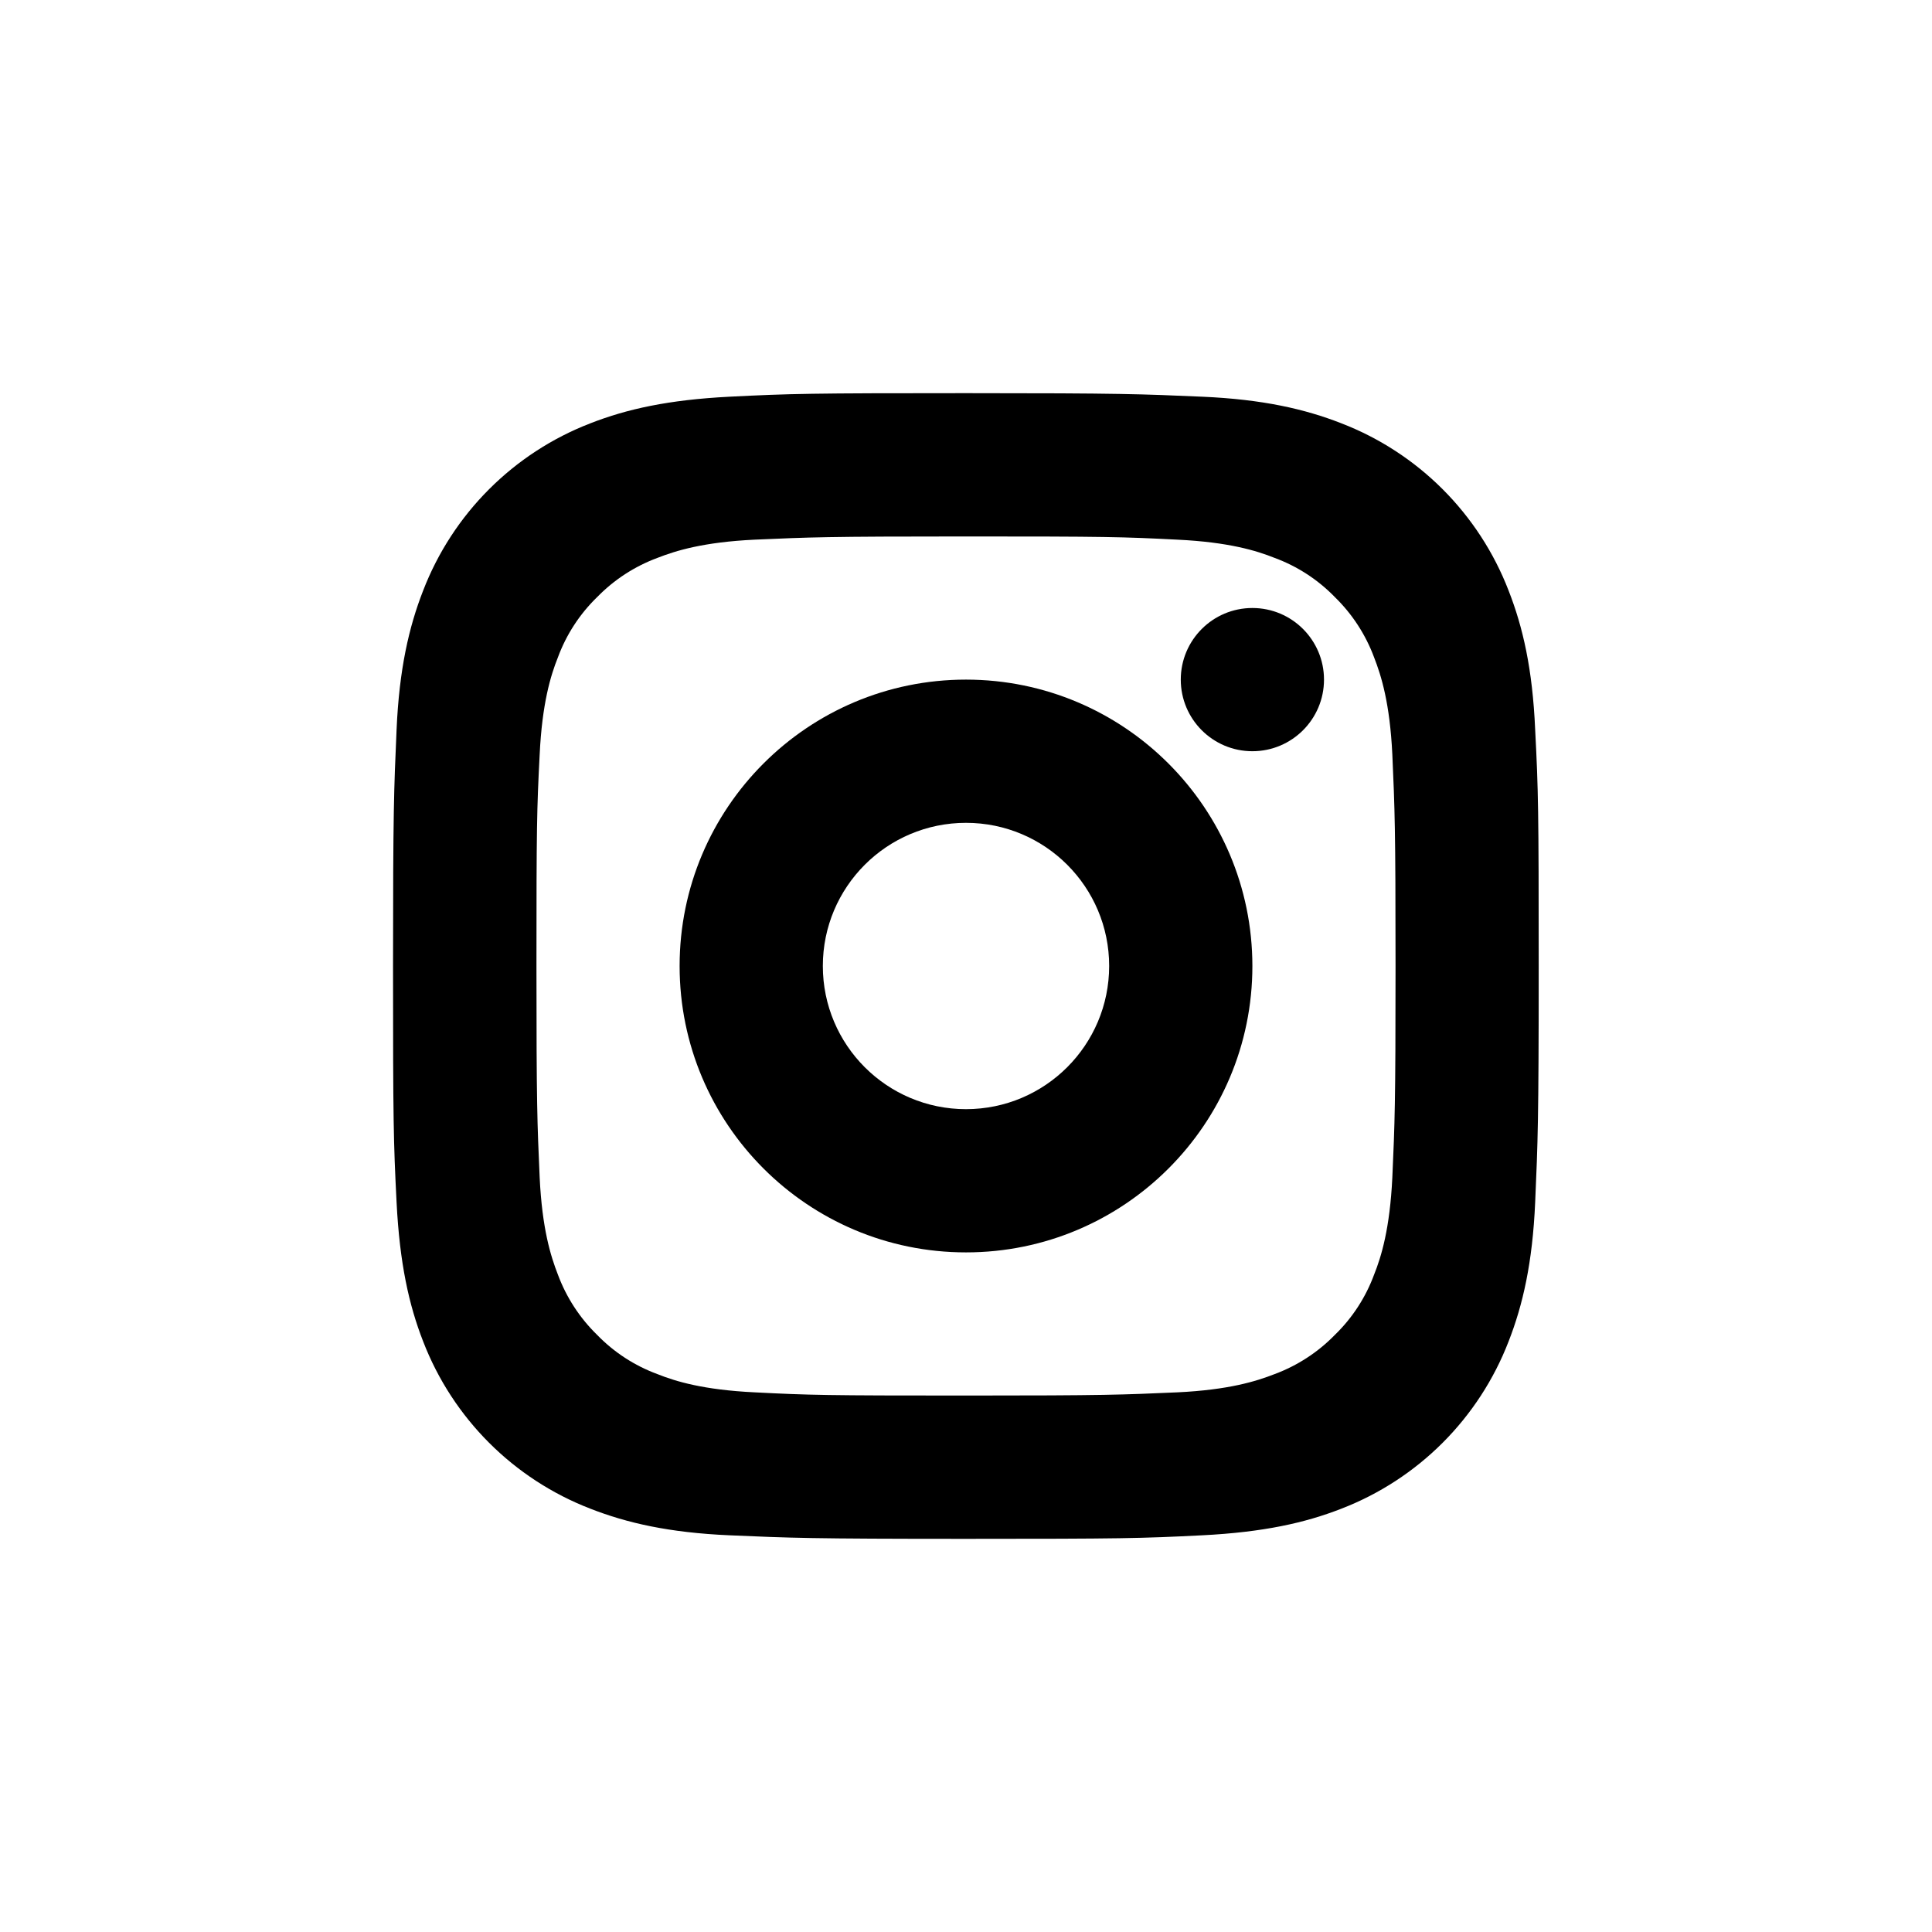
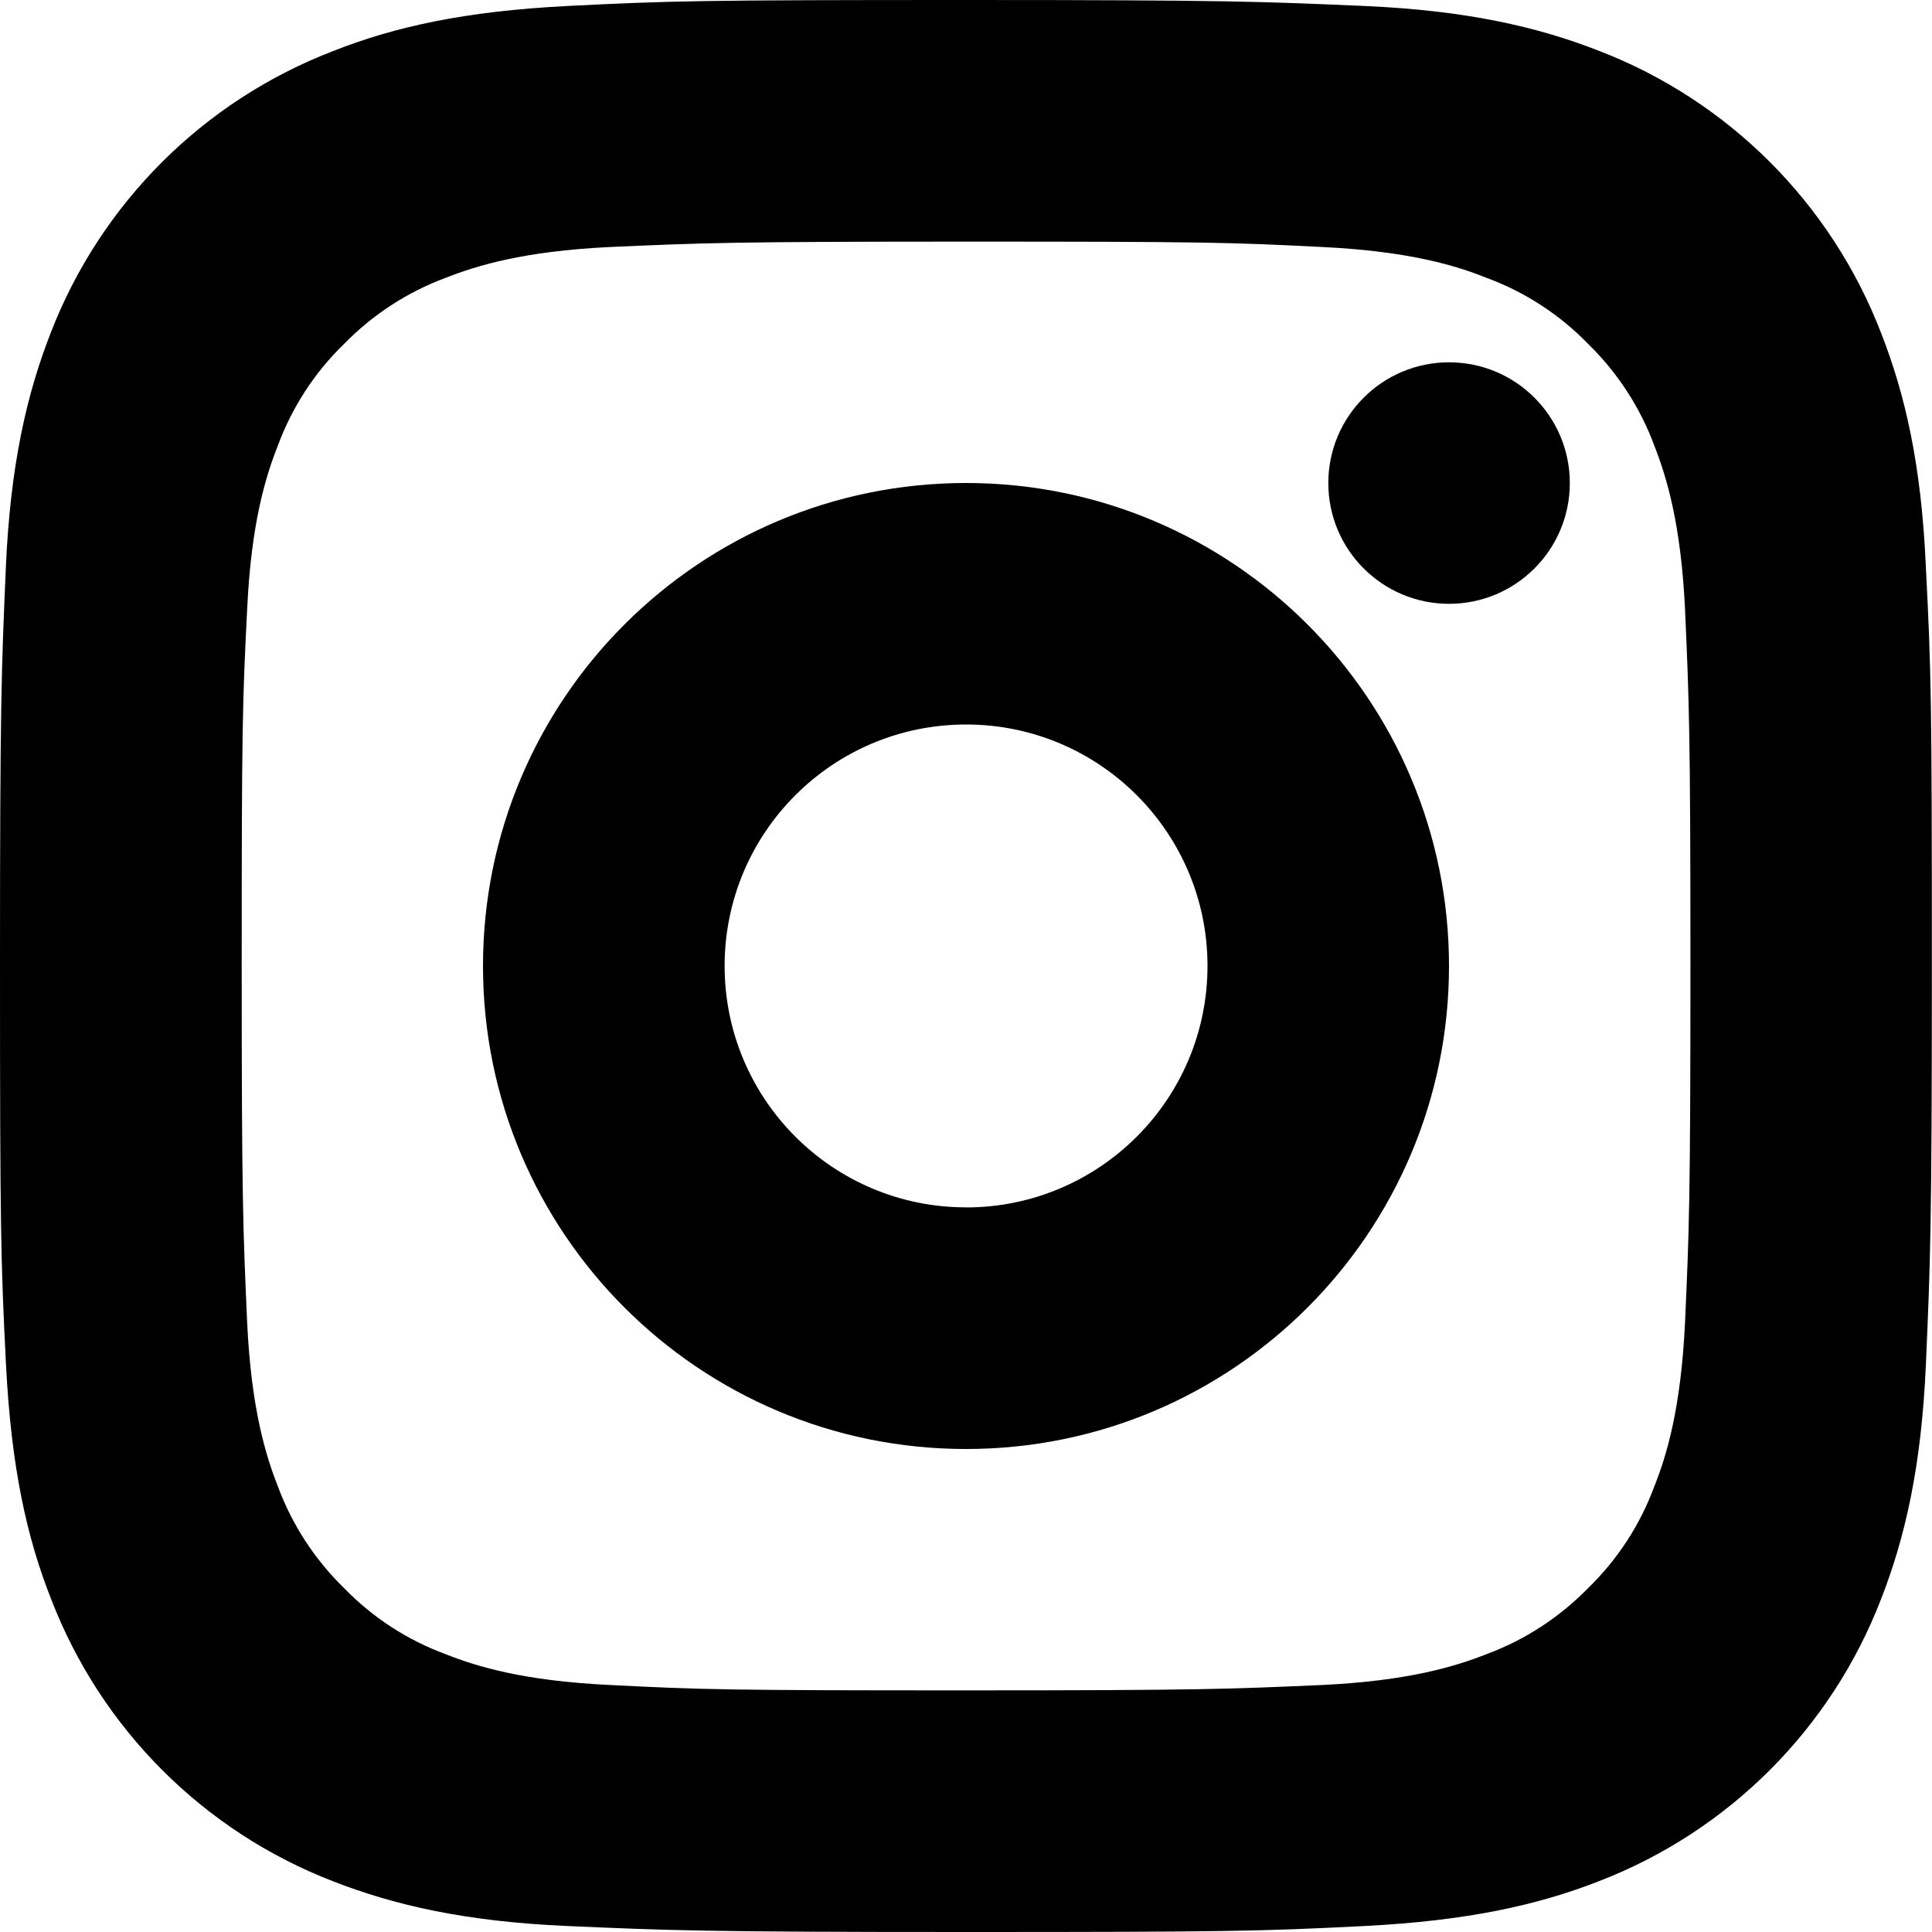
- <svg xmlns="http://www.w3.org/2000/svg" id="Layer_1" data-name="Layer 1" viewBox="0 0 300 300">
-   <path d="M150,105.53A44.47,44.47,0,1,0,194.47,150,44.49,44.49,0,0,0,150,105.53Zm0,66.7A22.23,22.23,0,1,1,172.23,150,22.24,22.24,0,0,1,150,172.23Z" />
-   <circle cx="194.47" cy="105.53" r="11.12" />
-   <path d="M238.38,113.3c-.41-9.48-1.92-15.95-4.12-21.58a45.35,45.35,0,0,0-26-26c-5.64-2.2-12.17-3.71-21.58-4.12s-12.51-.55-36.7-.55-27.22.07-36.7.55-15.94,1.92-21.58,4.12a45.34,45.34,0,0,0-26,26c-2.2,5.64-3.71,12.17-4.12,21.58s-.55,12.51-.55,36.7.07,27.22.55,36.7,1.92,15.94,4.12,21.58a45.34,45.34,0,0,0,26,26c5.64,2.2,12.17,3.71,21.58,4.12s12.51.55,36.7.55,27.22-.07,36.7-.55,15.94-1.92,21.58-4.12a45.35,45.35,0,0,0,26-26c2.2-5.64,3.71-12.16,4.12-21.58s.55-12.51.55-36.7S238.87,122.78,238.38,113.3ZM216.2,182.85c-.38,7.91-1.7,12.25-2.83,15.07a25.18,25.18,0,0,1-6.09,9.36,25.43,25.43,0,0,1-9.36,6.09c-2.89,1.13-7.16,2.45-15.07,2.83-8.6.38-11.12.5-32.85.5s-24.31-.06-32.85-.5c-7.91-.38-12.25-1.7-15.07-2.83a25.16,25.16,0,0,1-9.36-6.09,25.44,25.44,0,0,1-6.09-9.36c-1.13-2.89-2.45-7.16-2.83-15.07-.38-8.6-.5-11.18-.5-32.85s.06-24.31.5-32.85c.38-7.91,1.7-12.25,2.83-15.07a25.16,25.16,0,0,1,6.09-9.36,25.44,25.44,0,0,1,9.36-6.09c2.89-1.13,7.16-2.45,15.07-2.83,8.6-.38,11.18-.5,32.85-.5s24.31.06,32.85.5c7.91.38,12.25,1.7,15.07,2.83a25.18,25.18,0,0,1,9.36,6.09,25.45,25.45,0,0,1,6.09,9.36c1.13,2.89,2.45,7.16,2.83,15.07.38,8.6.5,11.18.5,32.85S216.58,174.31,216.2,182.85Z" />
+ <svg xmlns="http://www.w3.org/2000/svg" id="b4c8b485-ccf8-429b-bdcf-c3ed01129707" data-name="Layer 1" viewBox="0 0 300 300">
+   <path d="M150,75a75,75,0,1,0,75,75h0A75,75,0,0,0,150,75Zm0,112.48A37.49,37.49,0,1,1,187.5,150h0A37.51,37.51,0,0,1,150,187.49Z" />
+   <circle cx="225.01" cy="75.01" r="18.75" />
+   <path d="M299.05,88.11c-.69-16-3.24-26.9-6.95-36.39A76.41,76.41,0,0,0,248.26,7.88c-9.51-3.71-20.52-6.26-36.39-6.95S190.77,0,150,0s-45.9.12-61.89.93-26.88,3.24-36.39,7A76.41,76.41,0,0,0,7.86,51.72C4.15,61.23,1.6,72.24.91,88.11S0,109.21,0,150s.12,45.9.93,61.89,3.24,26.88,7,36.39A76.41,76.41,0,0,0,51.7,292.12c9.51,3.71,20.52,6.26,36.39,6.95s21.1.93,61.89.93,45.9-.12,61.89-.93,26.88-3.24,36.39-6.95a76.41,76.41,0,0,0,43.84-43.84c3.71-9.51,6.26-20.51,6.95-36.39s.93-21.1.93-61.89S299.88,104.1,299.05,88.11ZM261.65,205.4c-.64,13.34-2.87,20.65-4.77,25.41a42.46,42.46,0,0,1-10.27,15.78,42.91,42.91,0,0,1-15.79,10.27c-4.87,1.91-12.07,4.13-25.41,4.78-14.5.64-18.75.84-55.4.84s-41-.1-55.39-.84C81.28,261,74,258.77,69.2,256.86a42.29,42.29,0,0,1-15.78-10.27,42.79,42.79,0,0,1-10.27-15.78c-1.91-4.87-4.13-12.07-4.77-25.41-.64-14.51-.85-18.86-.85-55.4s.11-41,.85-55.4C39,81.26,41.24,74,43.15,69.19A42.46,42.46,0,0,1,53.42,53.41,43,43,0,0,1,69.2,43.14c4.88-1.91,12.08-4.13,25.42-4.78,14.5-.64,18.85-.84,55.39-.84s41,.1,55.4.84c13.34.65,20.66,2.87,25.41,4.78a42.37,42.37,0,0,1,15.79,10.27,42.91,42.91,0,0,1,10.27,15.78c1.9,4.87,4.13,12.07,4.77,25.41.64,14.51.84,18.86.84,55.4S262.29,191,261.65,205.4Z" />
</svg>
